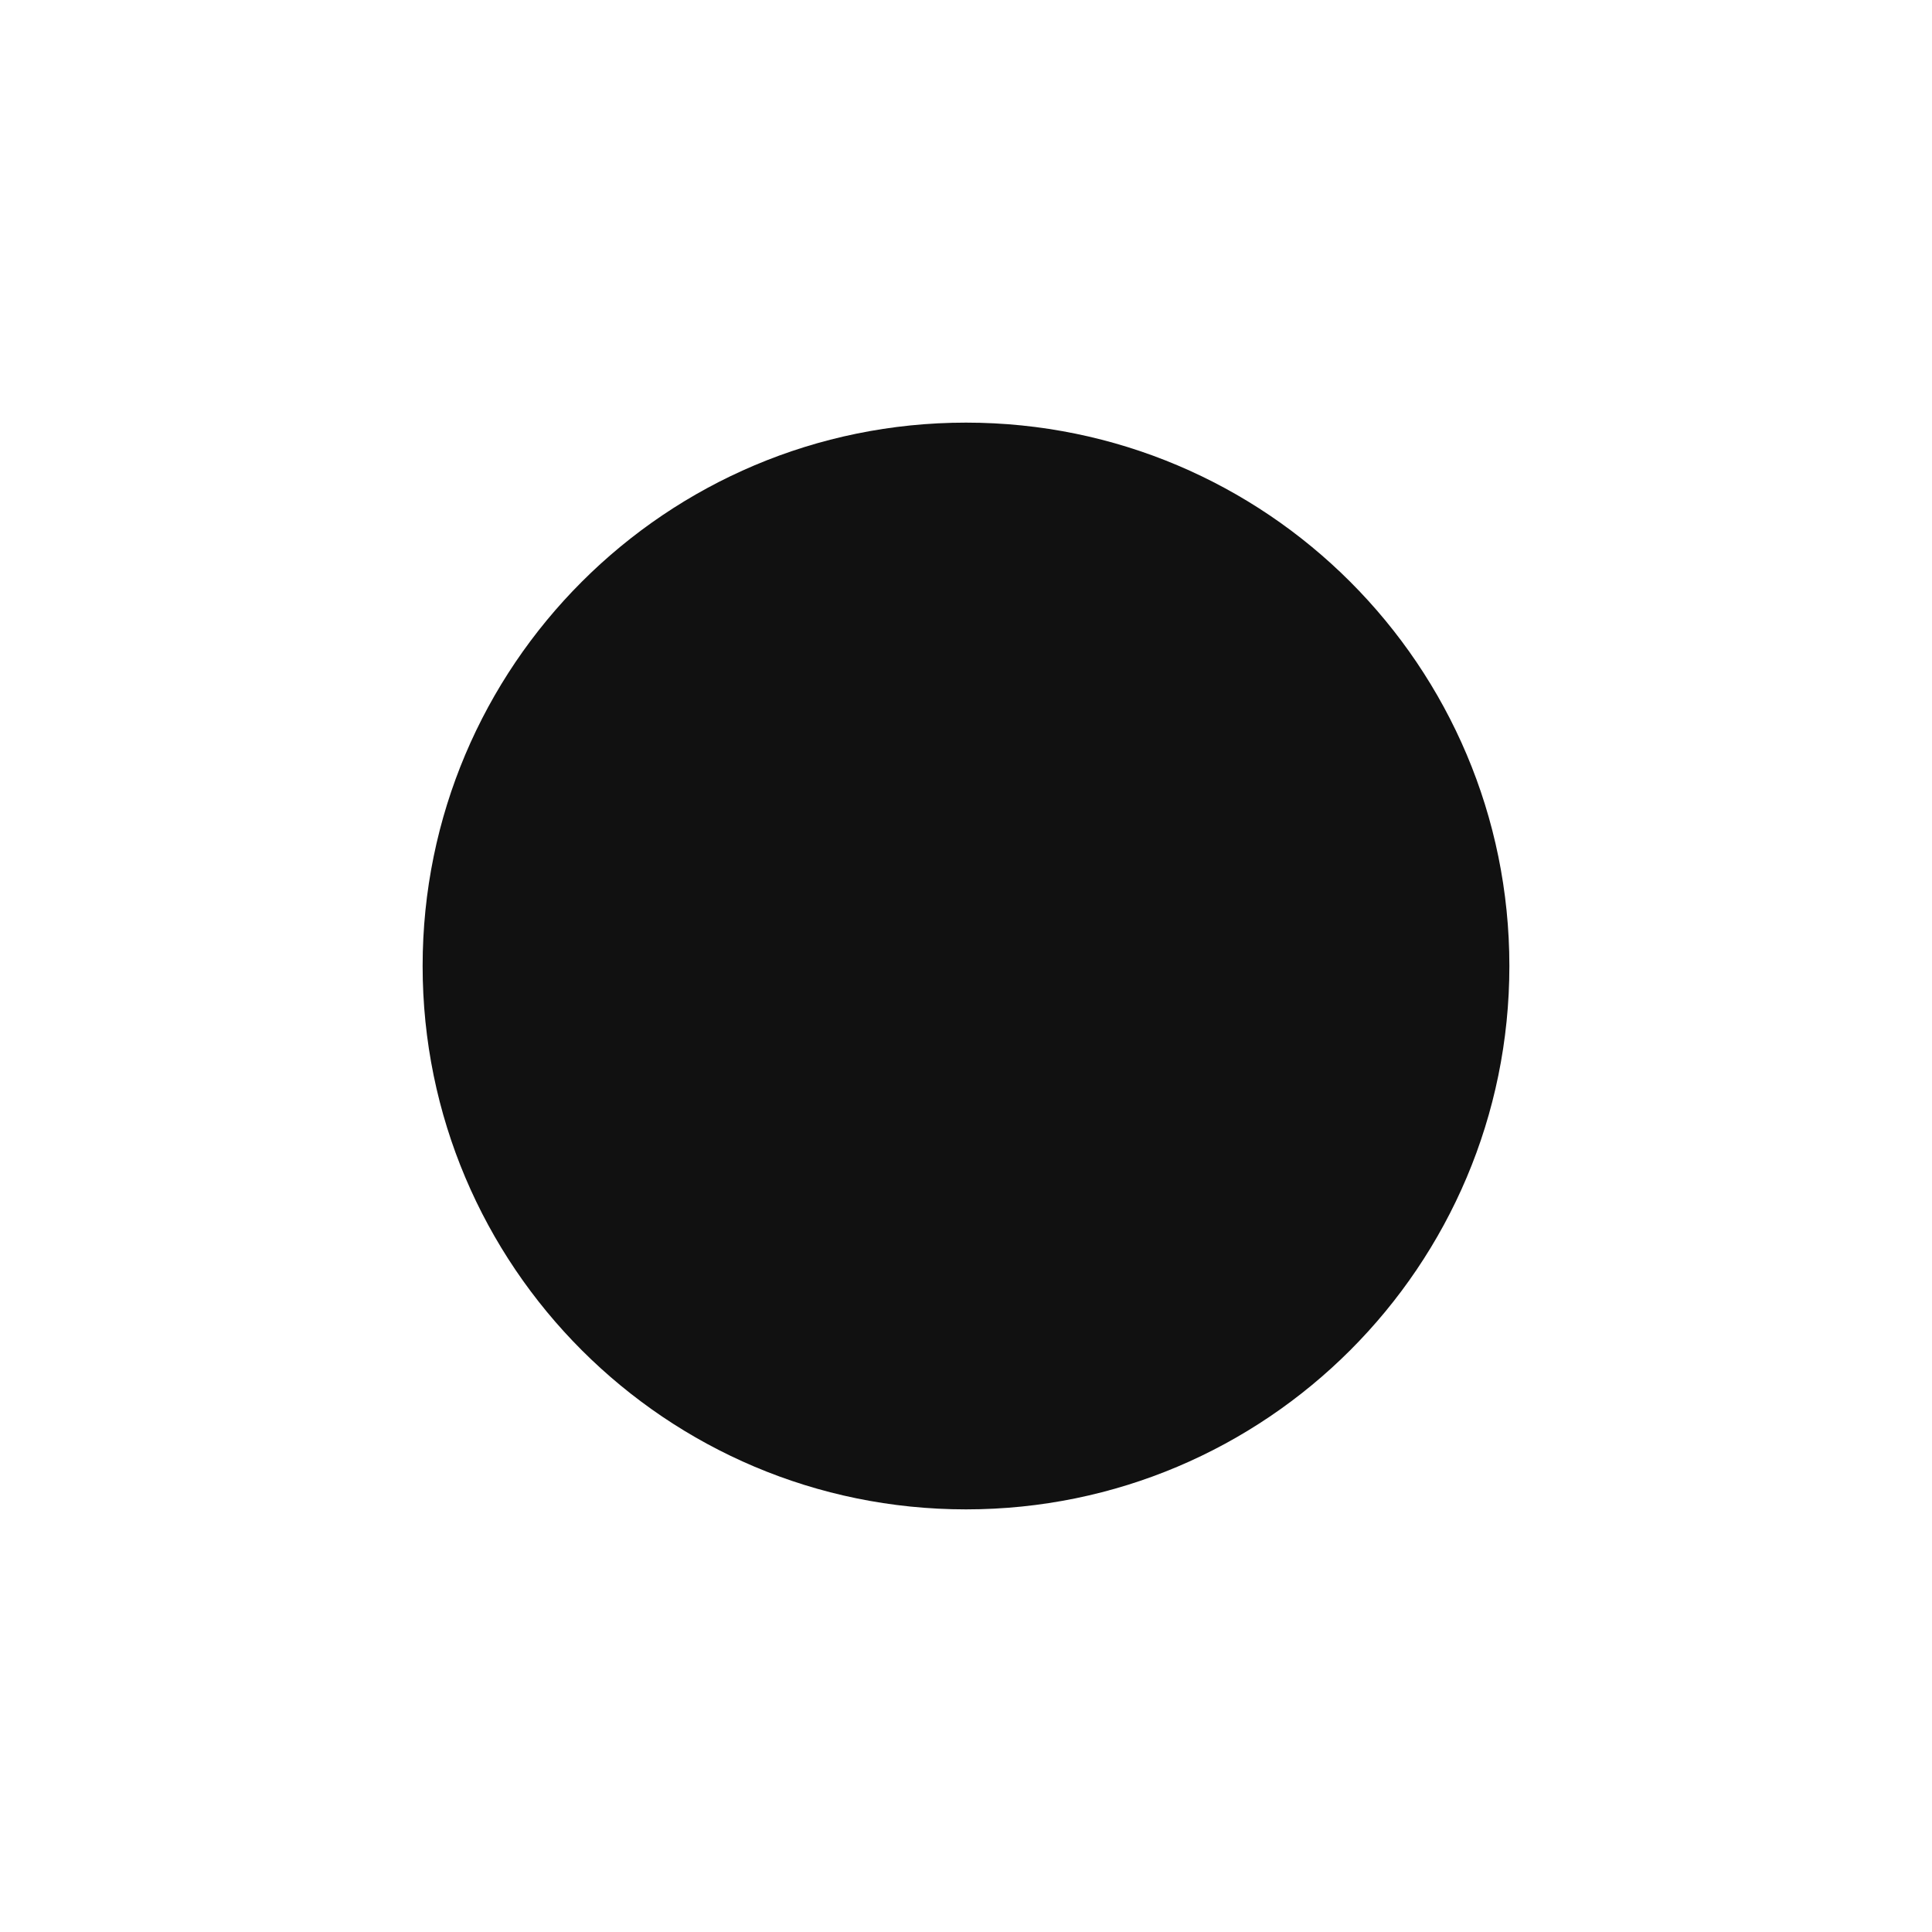
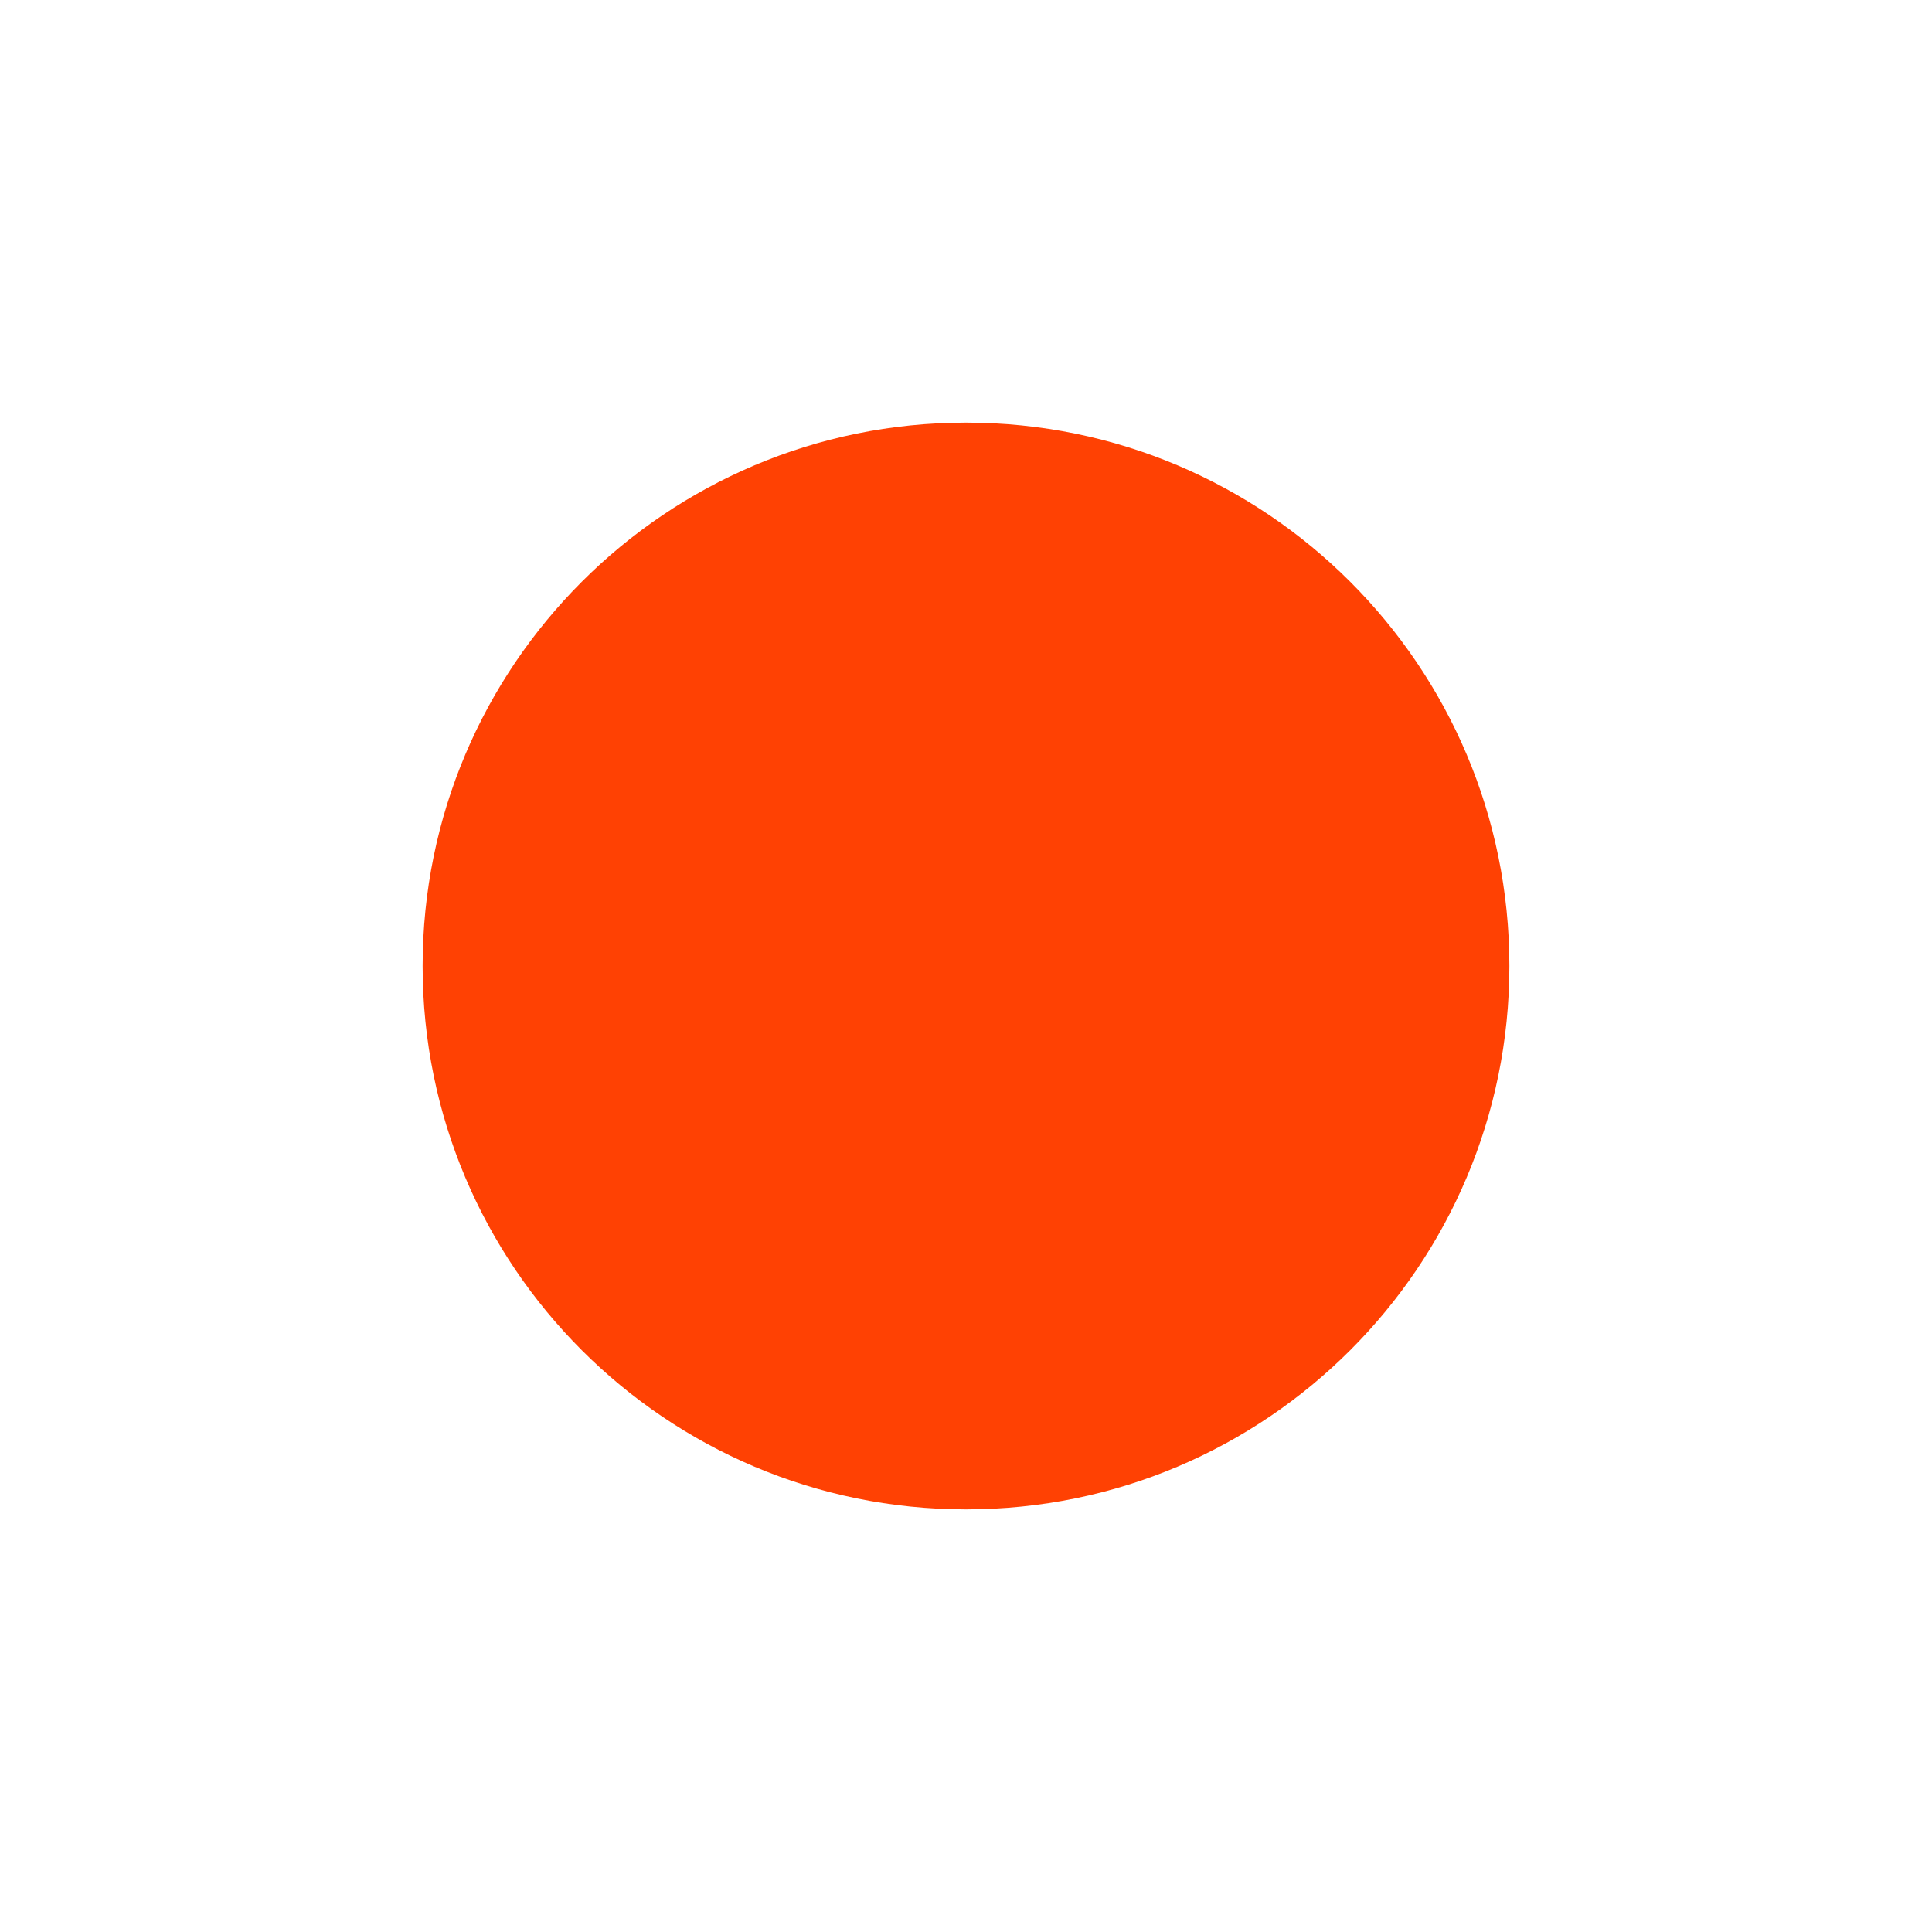
<svg xmlns="http://www.w3.org/2000/svg" viewBox="0 0 32 32">
  <style>
-     circle { fill: #111111; }
+     circle { fill: #ff4103; }
    @media (prefers-color-scheme: dark) {
-       circle { fill: #f2f1ec; }
+       circle { fill: #ff5c26; }
    }
  </style>
  <circle cx="16" cy="16" r="9" />
</svg>
